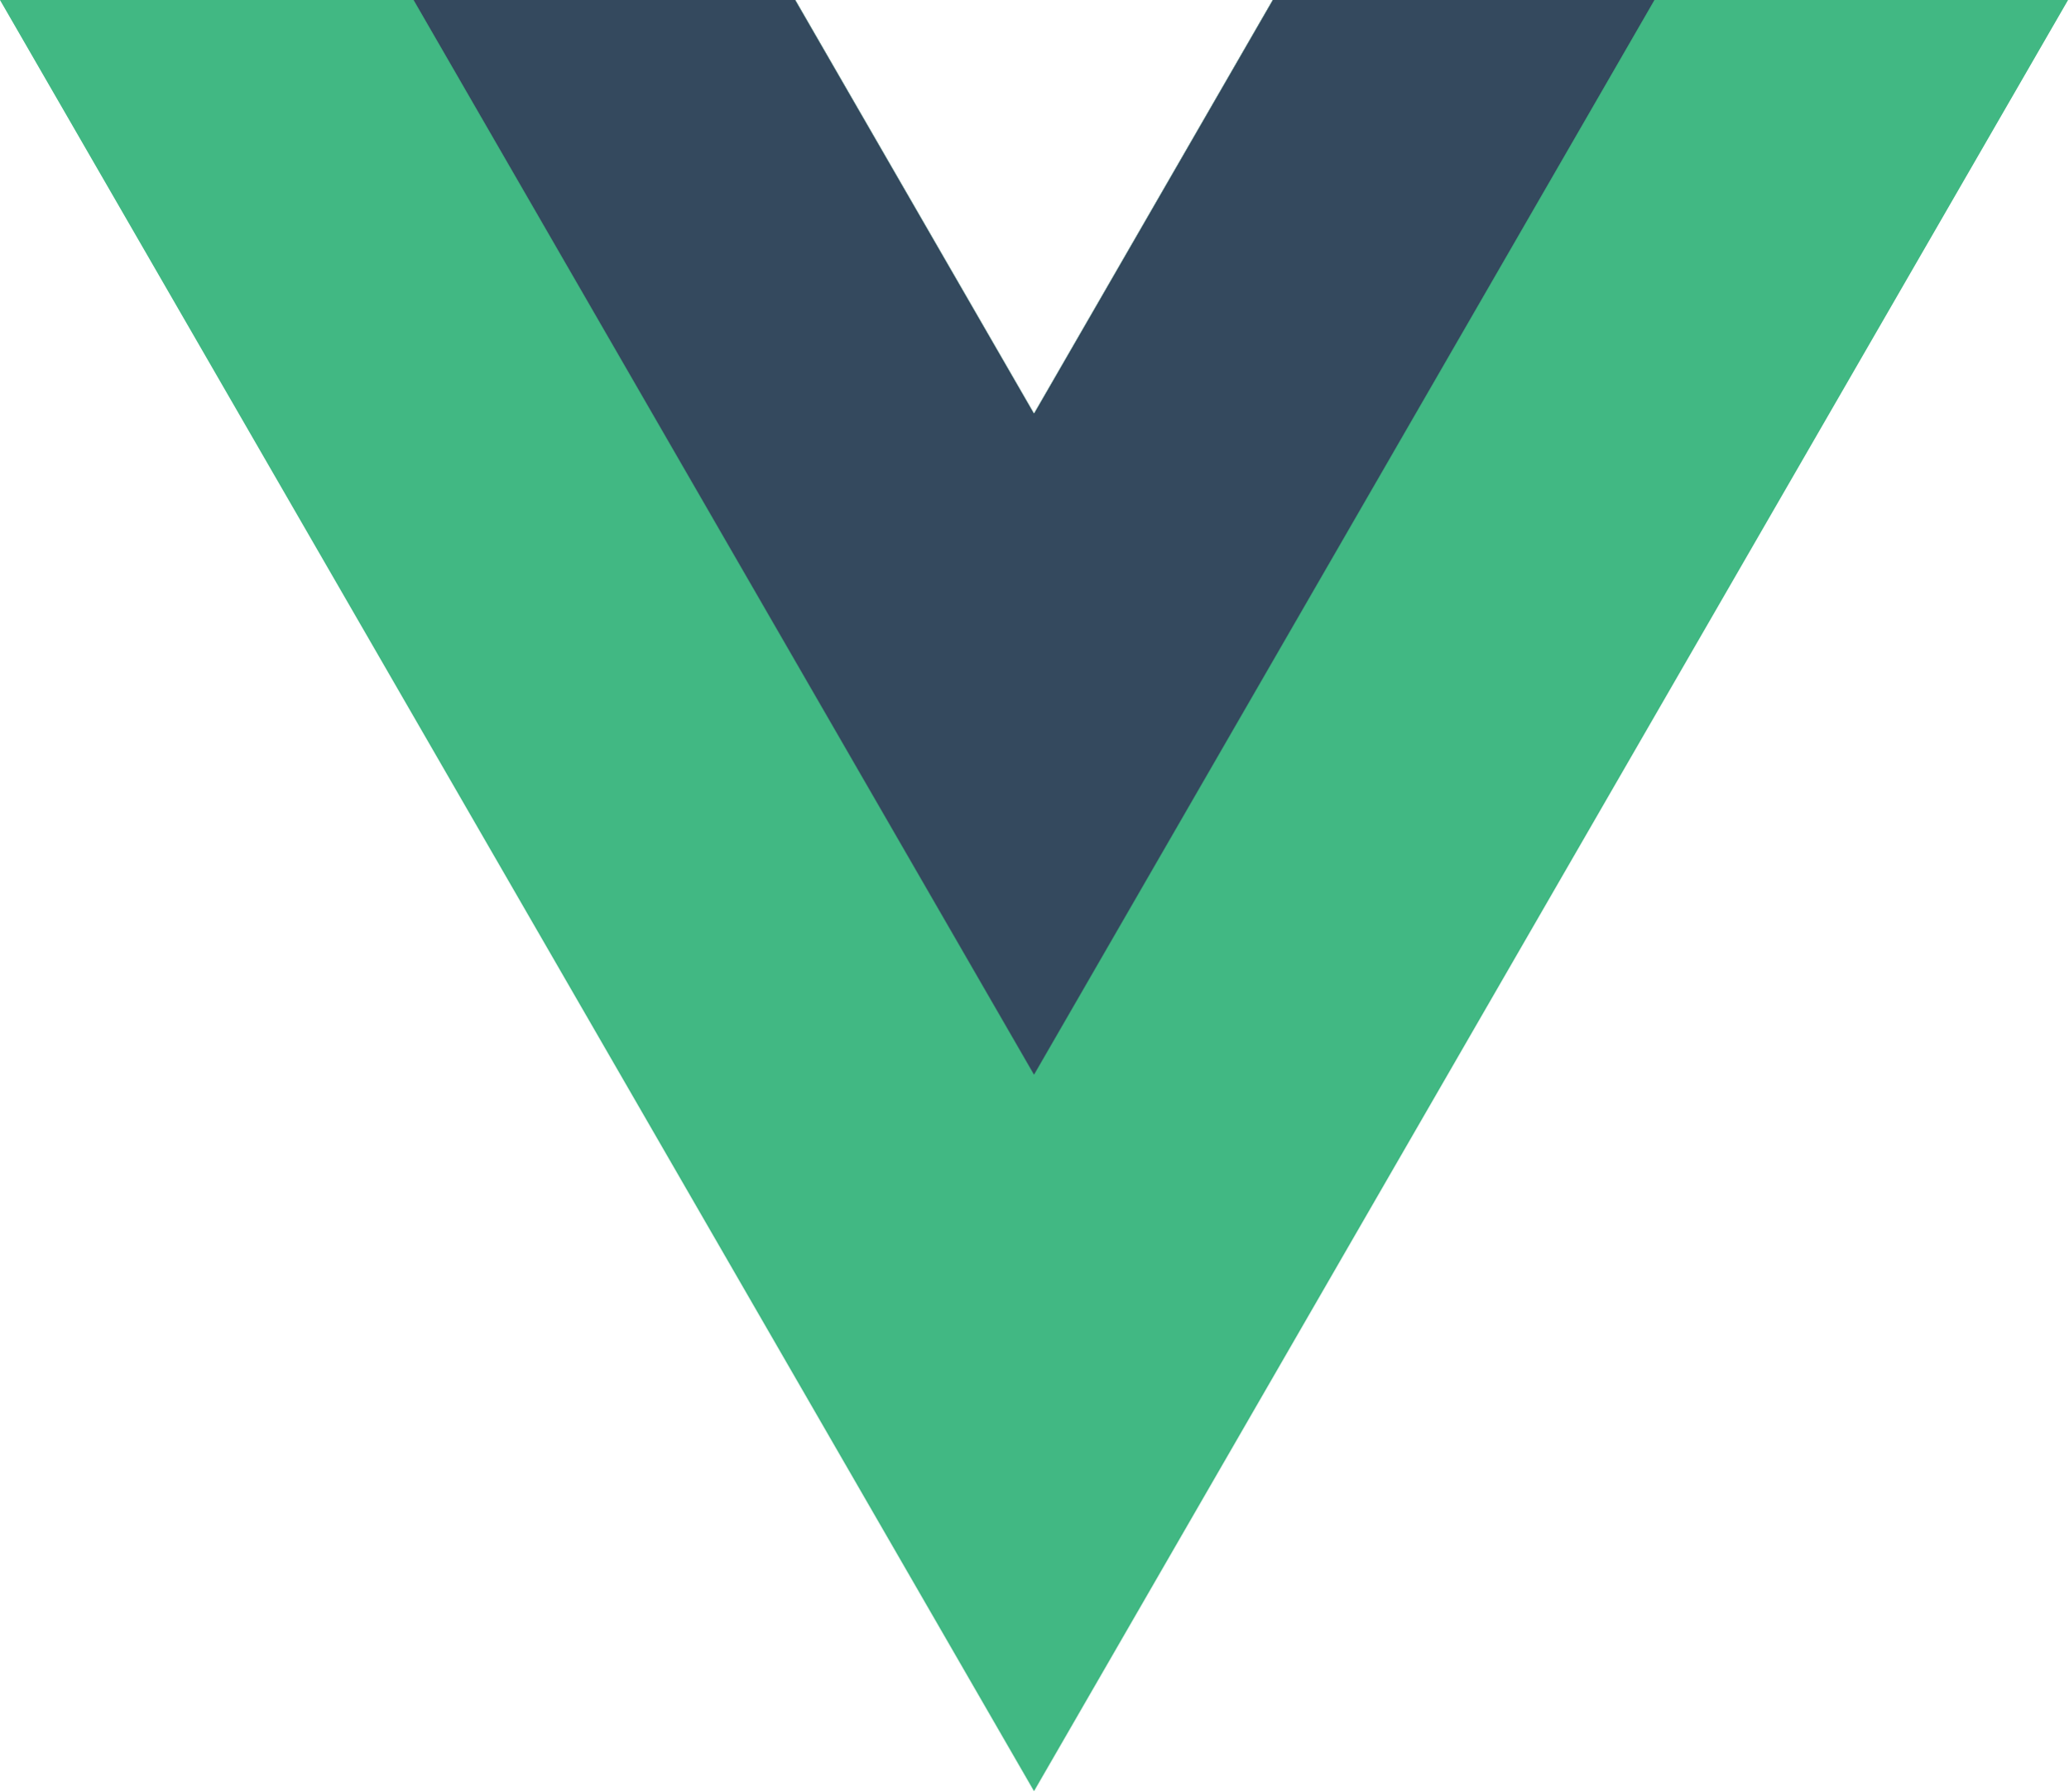
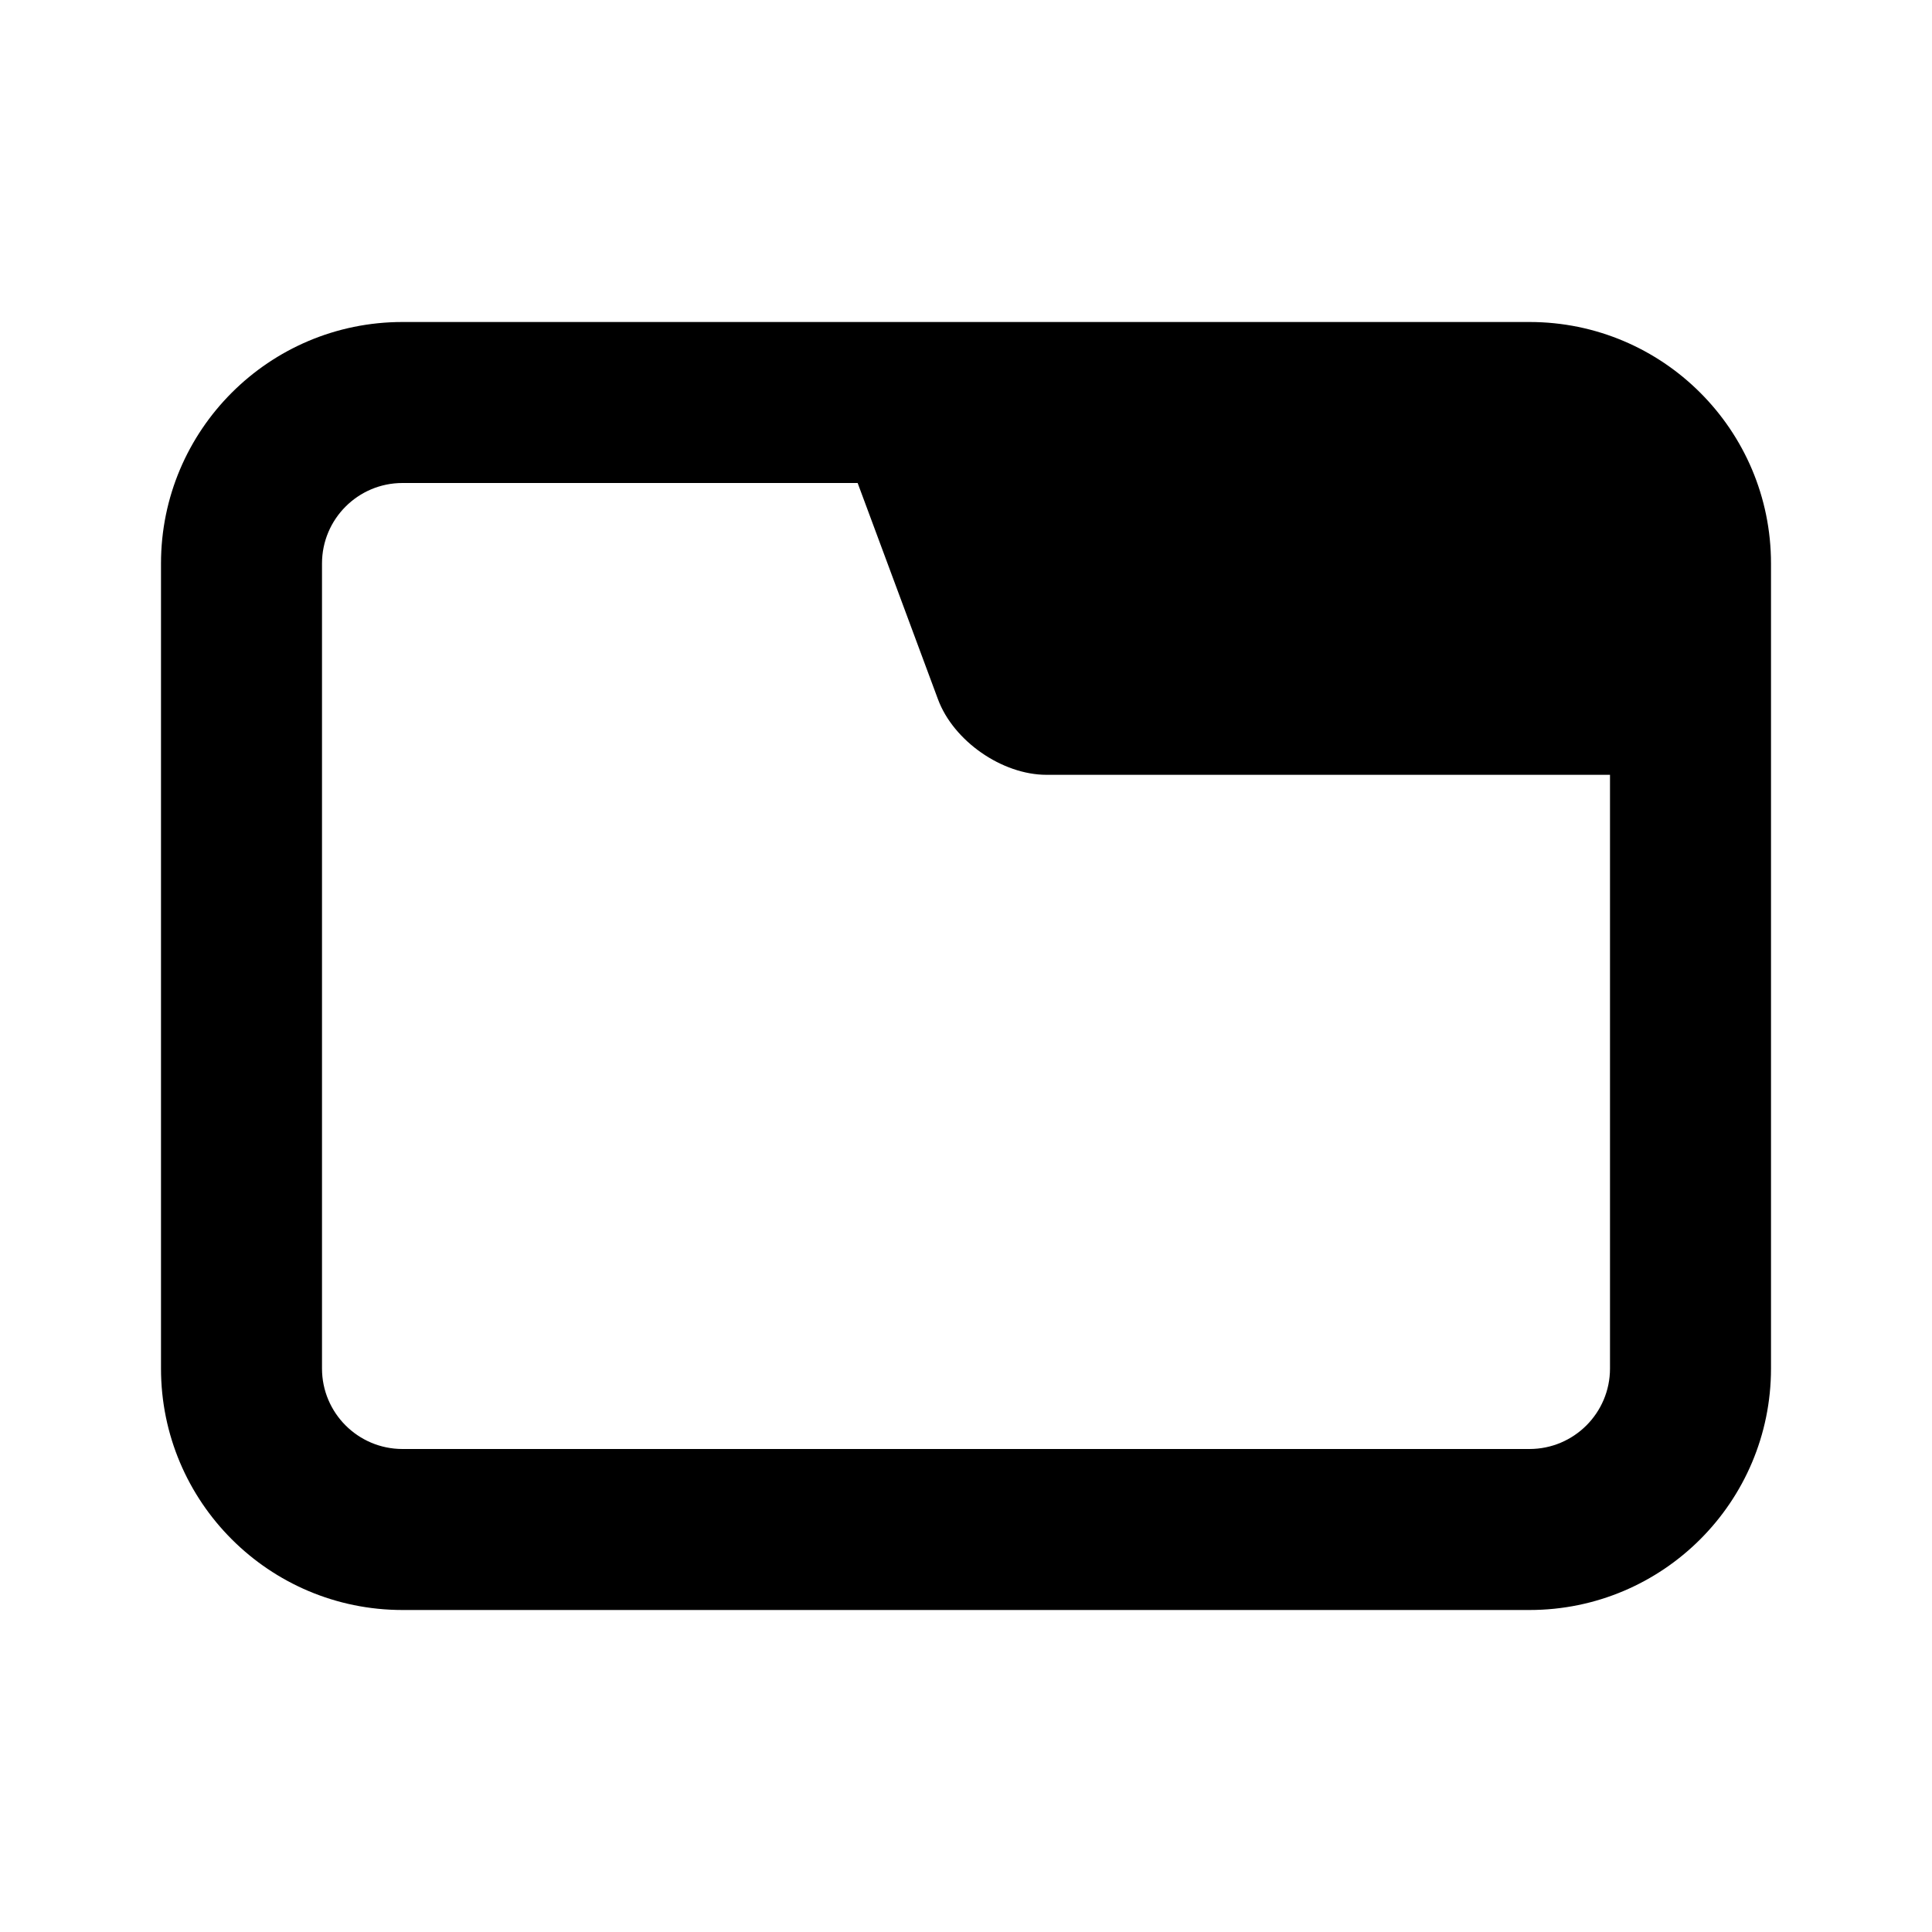
- <svg xmlns="http://www.w3.org/2000/svg" viewBox="0 0 261.76 226.69">
-   <path d="M161.096.001l-30.225 52.351L100.647.001H-.005l130.877 226.688L261.749.001z" fill="#41b883" />
-   <path d="M161.096.001l-30.225 52.351L100.647.001H52.346l78.526 136.01L209.398.001z" fill="#34495e" />
+ <svg xmlns="http://www.w3.org/2000/svg" stroke="currentColor" fill="none" stroke-width="0" viewBox="0 0 24 24" height="26" width="26">
+   <path fill-rule="evenodd" clip-rule="evenodd" d="M19 4C20.657 4 22 5.343 22 7V17C22 18.657 20.657 20 19 20H5C3.343 20 2 18.657 2 17V7C2 5.343 3.343 4 5 4H19ZM20 9.625H13C12.448 9.625 11.844 9.205 11.652 8.687L10.654 6H5C4.448 6 4 6.448 4 7V17C4 17.552 4.448 18 5 18H19C19.552 18 20 17.552 20 17V9.625Z" fill="currentColor" />
</svg>
